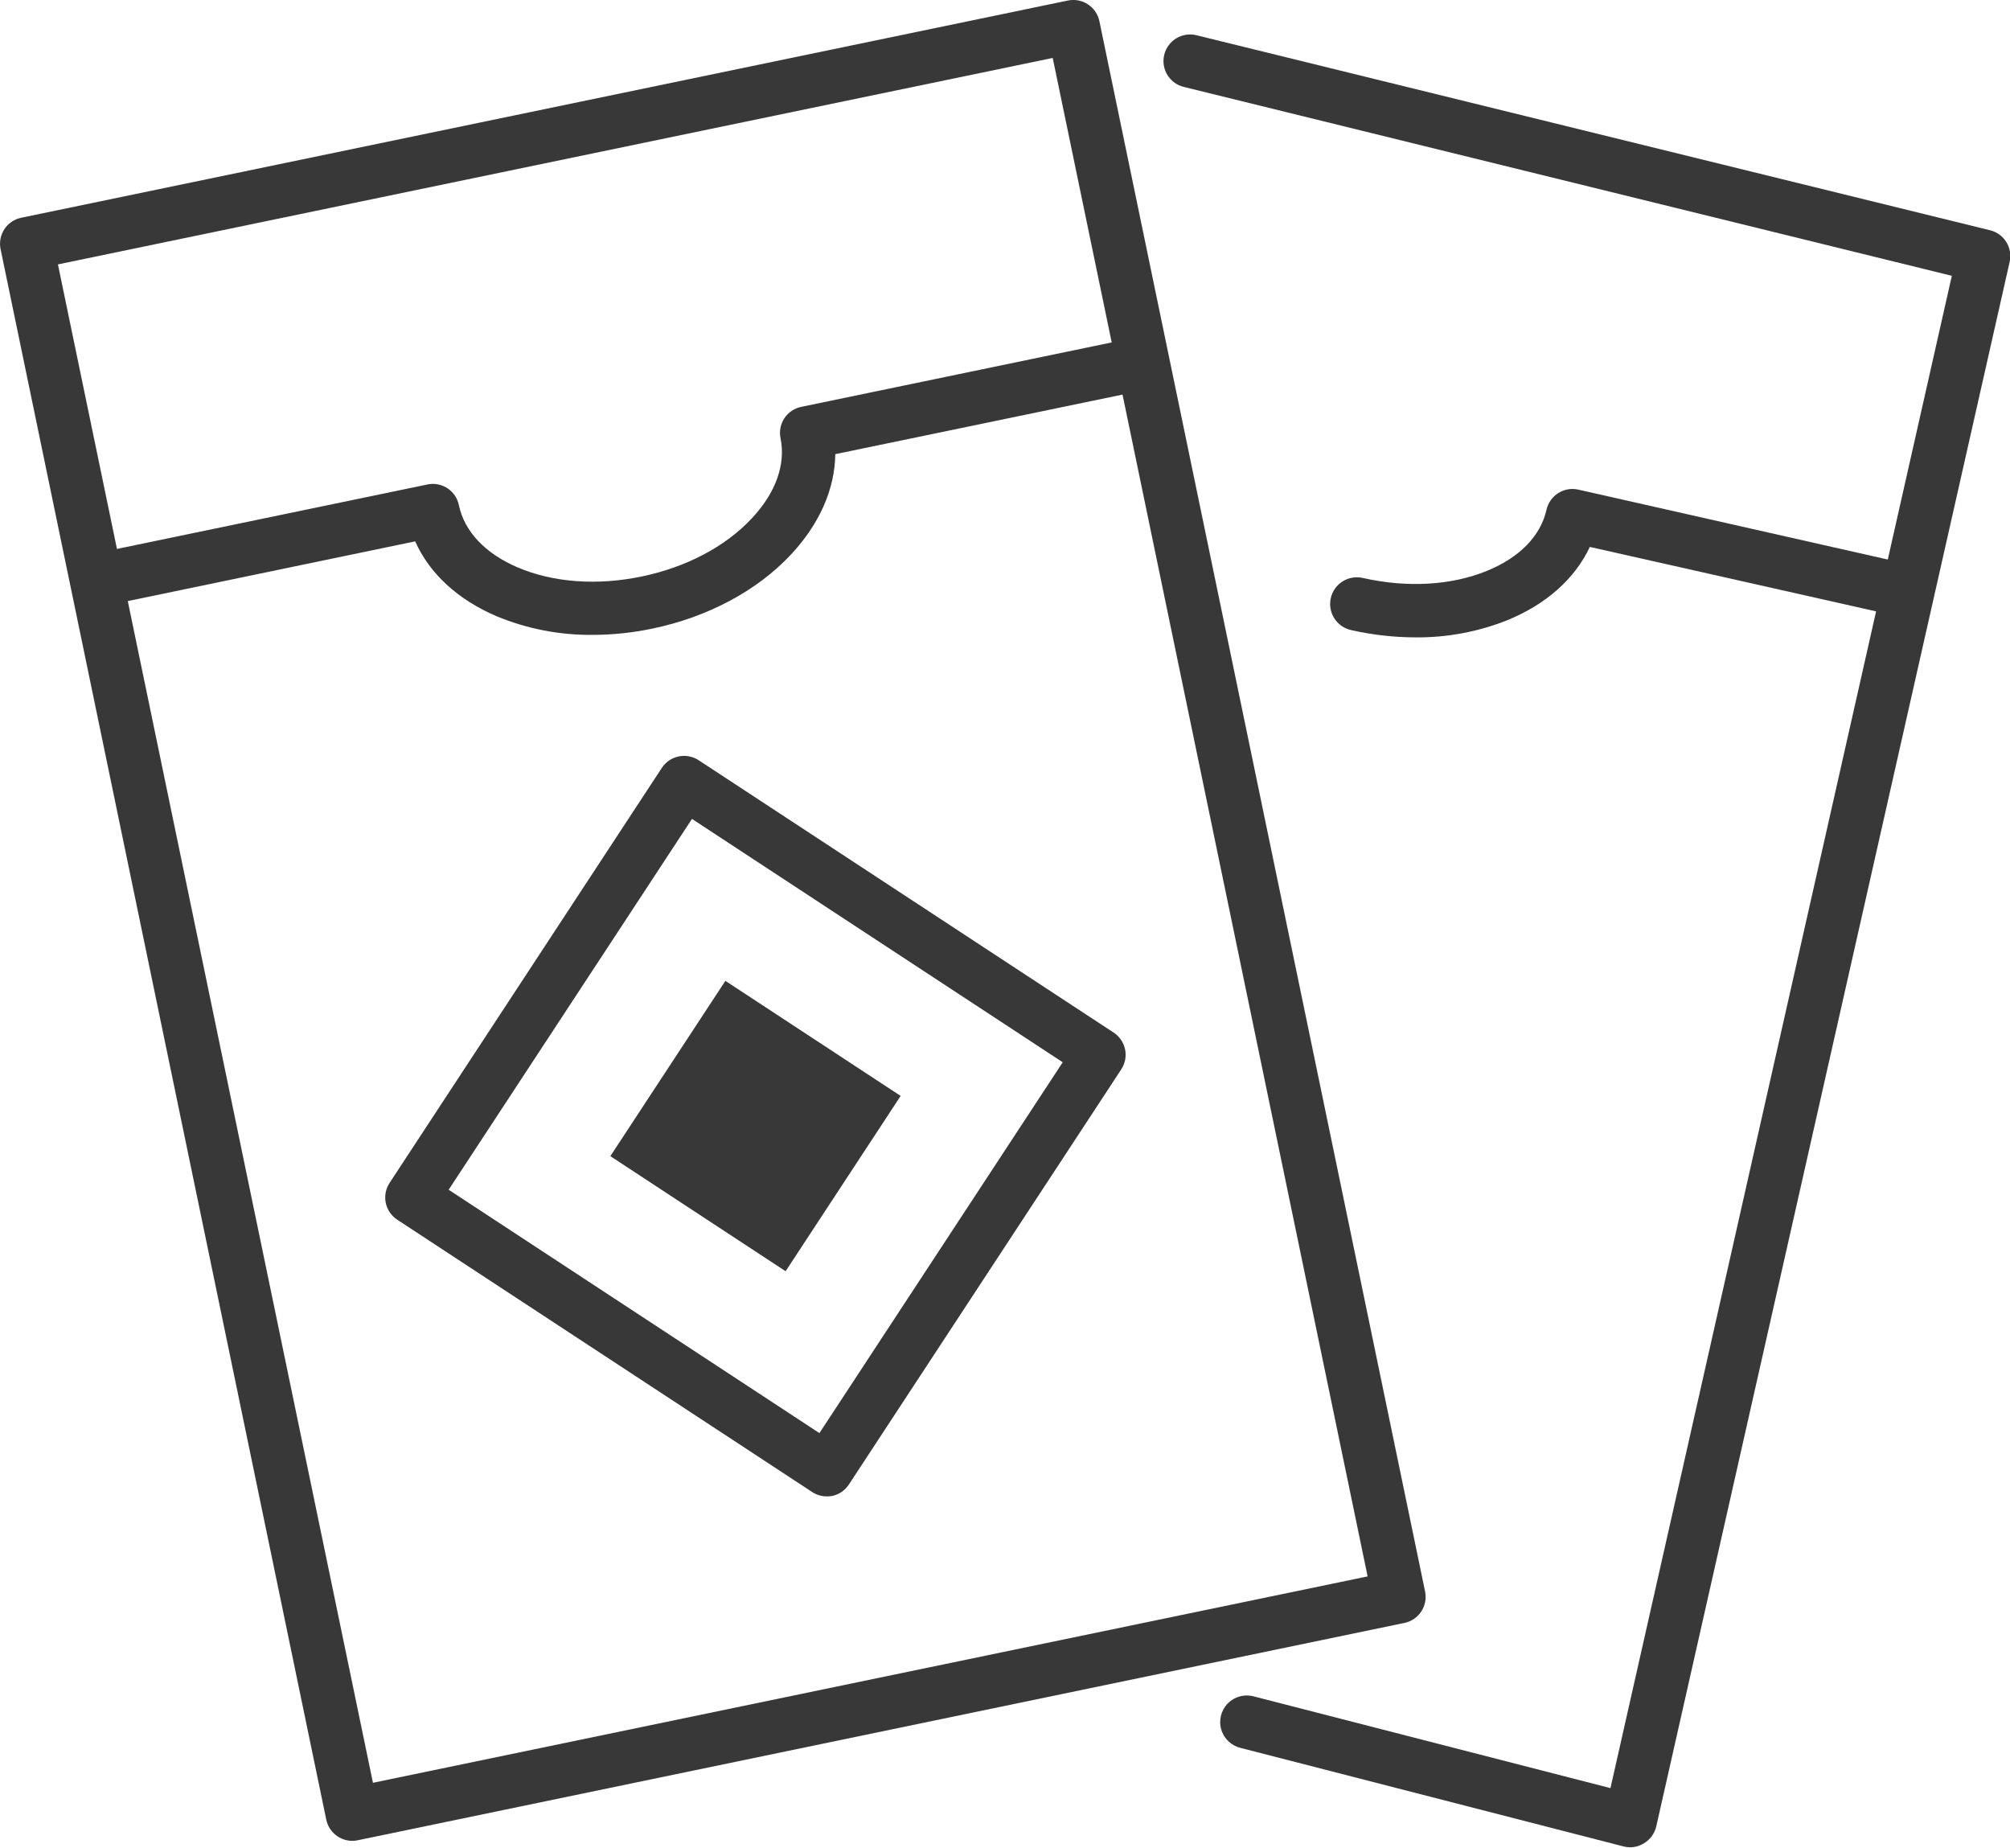
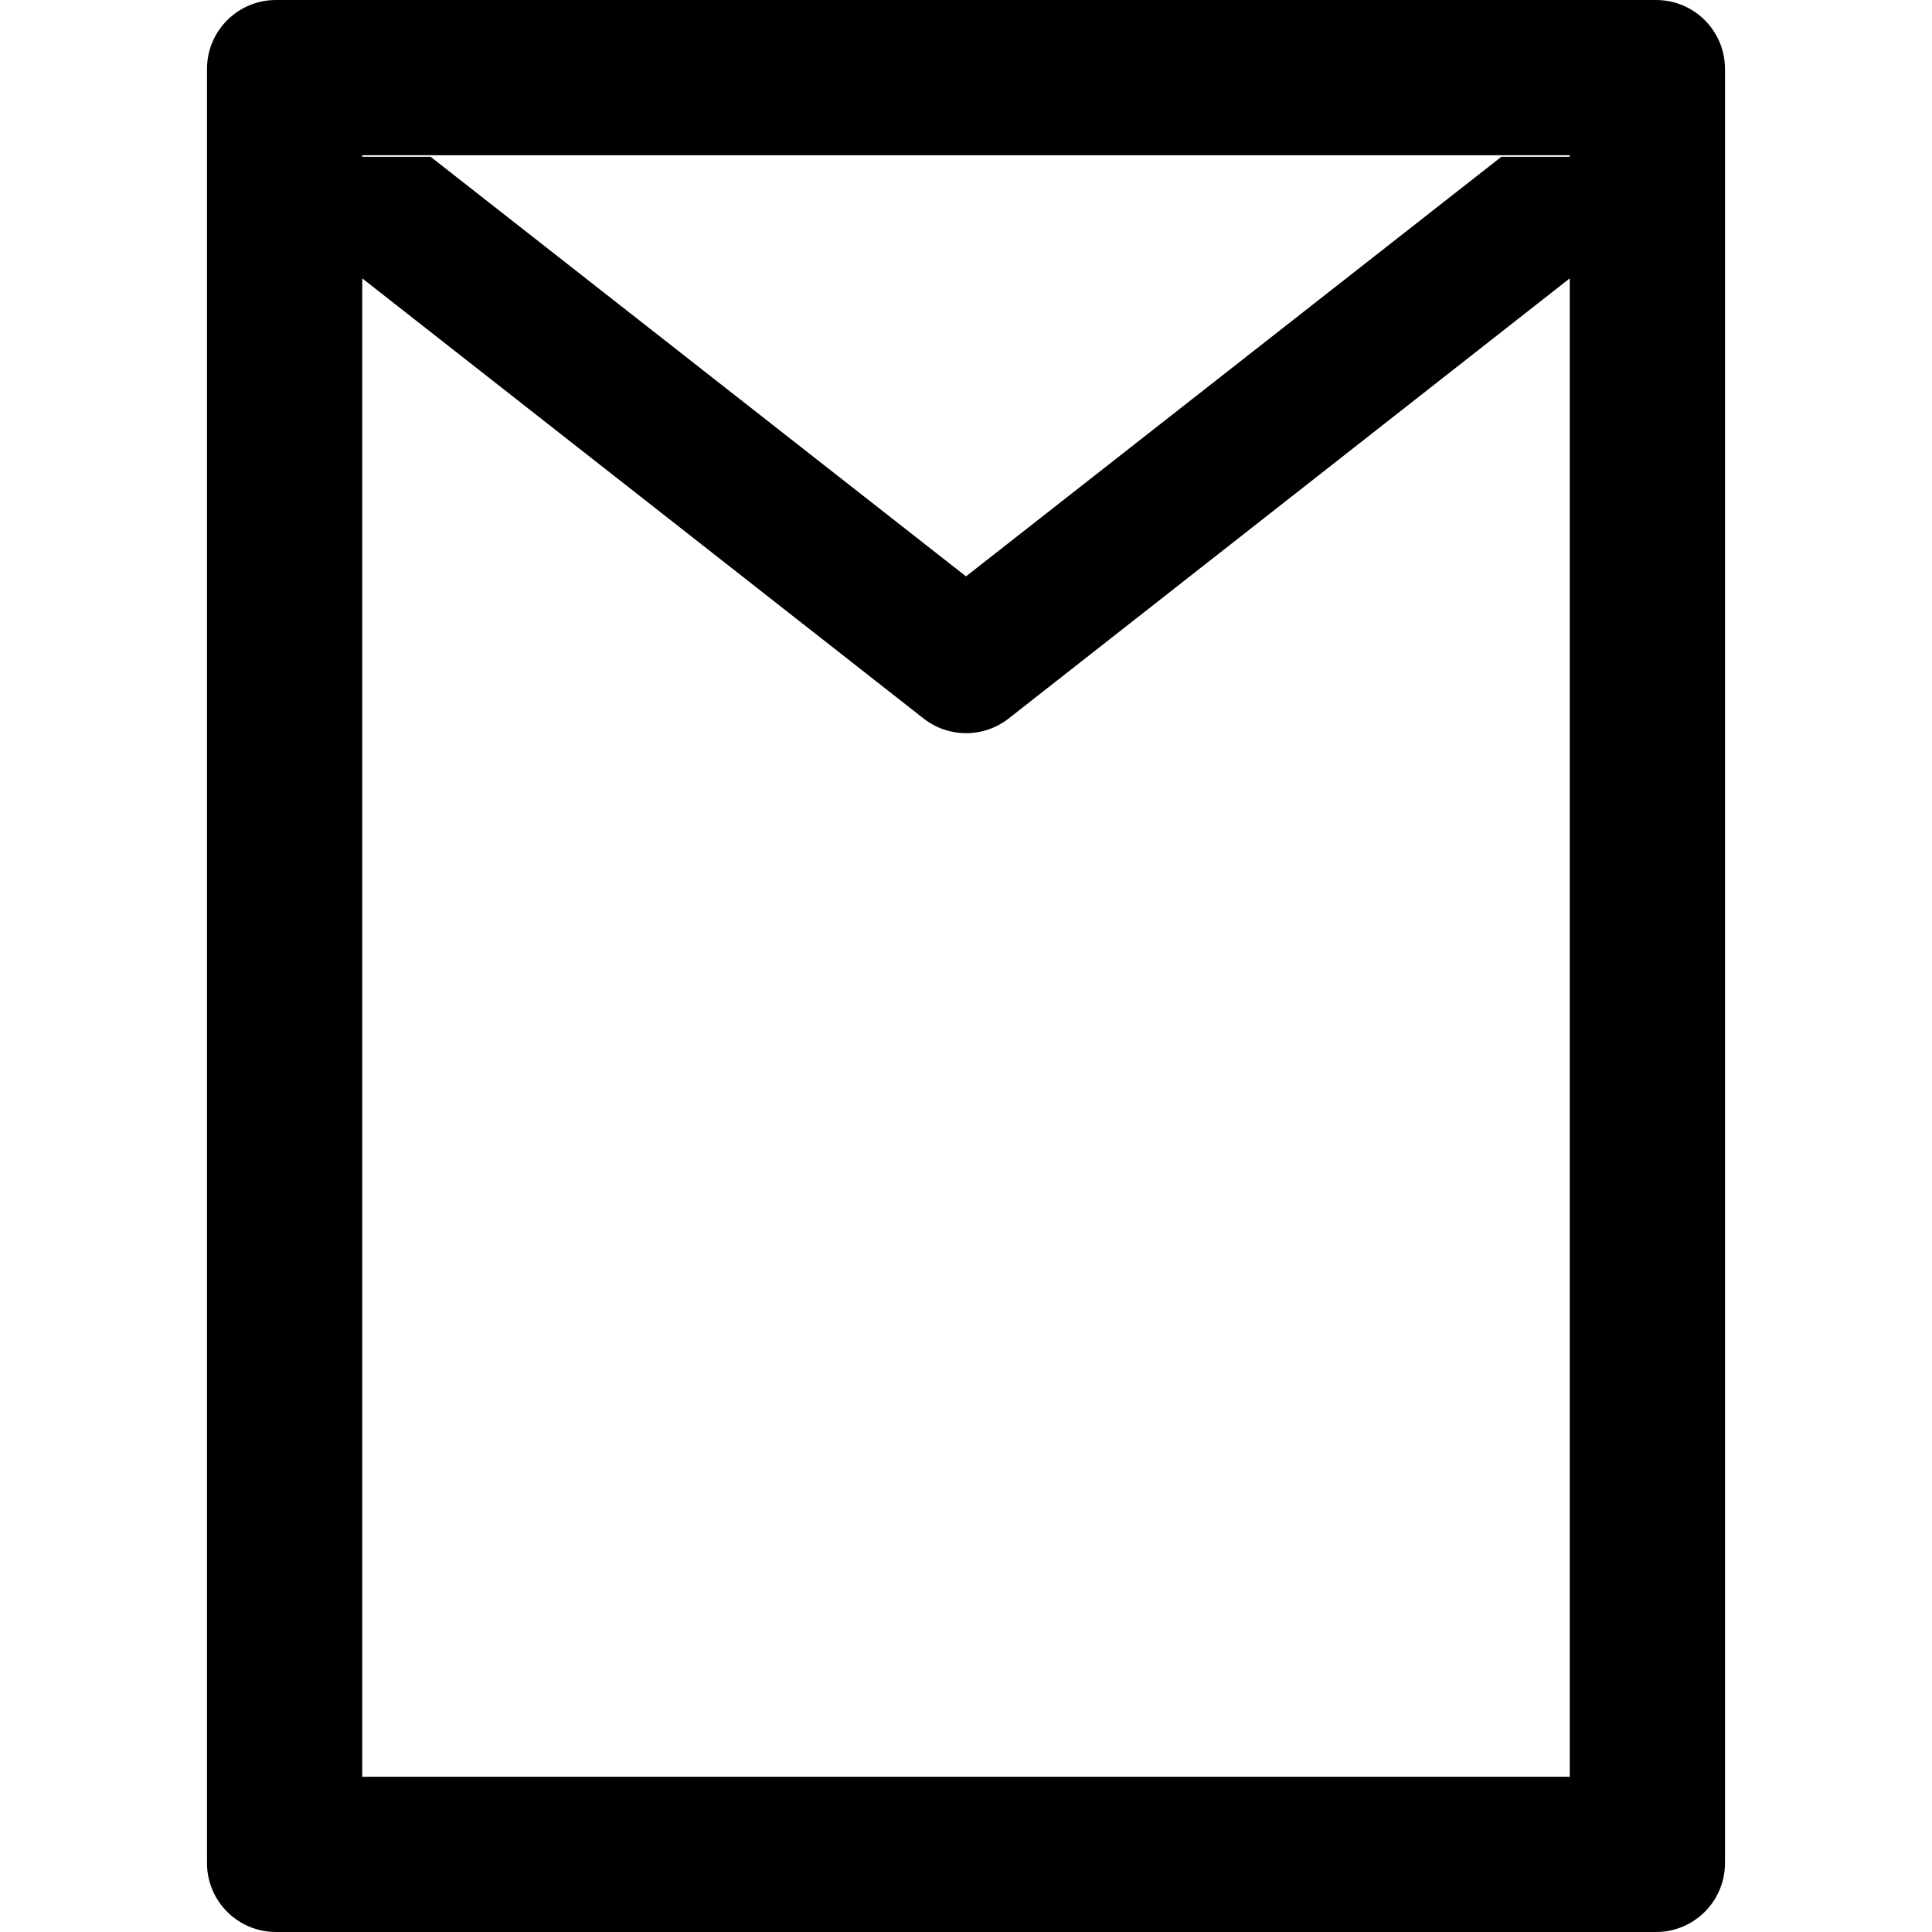
- <svg xmlns="http://www.w3.org/2000/svg" viewBox="0 0 346.97 318.81">
-   <defs>
-     <style>.cls-1{fill:#383838;}</style>
-   </defs>
-   <g id="Layer_2" data-name="Layer 2">
-     <g id="icons">
-       <rect class="cls-1" x="112.32" y="176.25" width="36.19" height="36.19" transform="translate(-103.62 196.72) rotate(-56.72)" />
-       <path class="cls-1" d="M281.42,318.81a4.4,4.4,0,0,1-1.14-.14l-66.1-17a4.59,4.59,0,1,1,2.28-8.89L278,308.6l58.93-261L204.34,15a4.59,4.59,0,0,1,2.19-8.92l137,33.66a4.58,4.58,0,0,1,3.38,5.46l-61,270a4.64,4.64,0,0,1-2.09,2.9A4.5,4.5,0,0,1,281.42,318.81Z" />
-       <path class="cls-1" d="M244.37,110a51,51,0,0,1-11.15-1.26,4.59,4.59,0,0,1,2-9c7.68,1.74,15.3,1.3,21.47-1.22,5.61-2.3,9.25-6,10.27-10.55a4.6,4.6,0,0,1,5.49-3.47l54.64,12.34a4.59,4.59,0,1,1-2,8.95L274.44,94.39c-2.58,5.48-7.5,9.89-14.25,12.65A41.82,41.82,0,0,1,244.37,110Z" />
-       <path class="cls-1" d="M60.82,317.7a4.59,4.59,0,0,1-4.5-3.66L.1,43a4.58,4.58,0,0,1,3.56-5.42L184.35.09a4.6,4.6,0,0,1,5.43,3.57l56.22,271a4.59,4.59,0,0,1-3.56,5.43L61.75,317.6A4.2,4.2,0,0,1,60.82,317.7ZM10,45.63,64.38,307.68l171.7-35.62L181.72,10Z" />
-       <path class="cls-1" d="M102.27,109.57a42.22,42.22,0,0,1-16.6-3.24c-6.7-2.88-11.54-7.37-14-12.9L20.8,104a4.59,4.59,0,0,1-1.87-9L73.79,83.61a4.58,4.58,0,0,1,5.42,3.56c.94,4.53,4.52,8.33,10.09,10.73,6.12,2.63,13.73,3.2,21.44,1.6s14.46-5.15,19-10c4.16-4.41,5.92-9.33,5-13.85a4.58,4.58,0,0,1,3.56-5.43l54.85-11.38a4.59,4.59,0,0,1,1.87,9L144.19,78.38c-.08,6.06-2.74,12.11-7.74,17.42-5.84,6.2-14.31,10.71-23.85,12.69A50.86,50.86,0,0,1,102.27,109.57Z" />
-       <path class="cls-1" d="M142.72,258.25a4.54,4.54,0,0,1-2.52-.75l-71.63-47a4.58,4.58,0,0,1-1.32-6.35l47-71.63a4.6,4.6,0,0,1,6.35-1.32l71.63,47a4.58,4.58,0,0,1,1.32,6.36l-47,71.62a4.57,4.57,0,0,1-2.9,2A4.88,4.88,0,0,1,142.72,258.25ZM77.45,205.33l64,42,42-64-64-42Z" />
-     </g>
-   </g>
+ <svg xmlns="http://www.w3.org/2000/svg" fill="currentColor" aria-hidden="true" data-icon="red-envelope" focusable="false" version="1.1" viewBox="64 64 896 896">
+   <path d="m832 64h-640c-17.7 0-32 14.3-32 32v832c0 17.7 14.3 32 32 32h640c17.7 0 32-14.3 32-32v-832c0-17.7-14.3-32-32-32zm-40 824h-560v-694.9l260.3 204.1c11.6 9.1 27.9 9.1 39.5 0l260.2-204.1zm0-751.3h-31.7l-248.3 194.6-248.3-194.6h-31.7v-0.7h560z" />
</svg>
